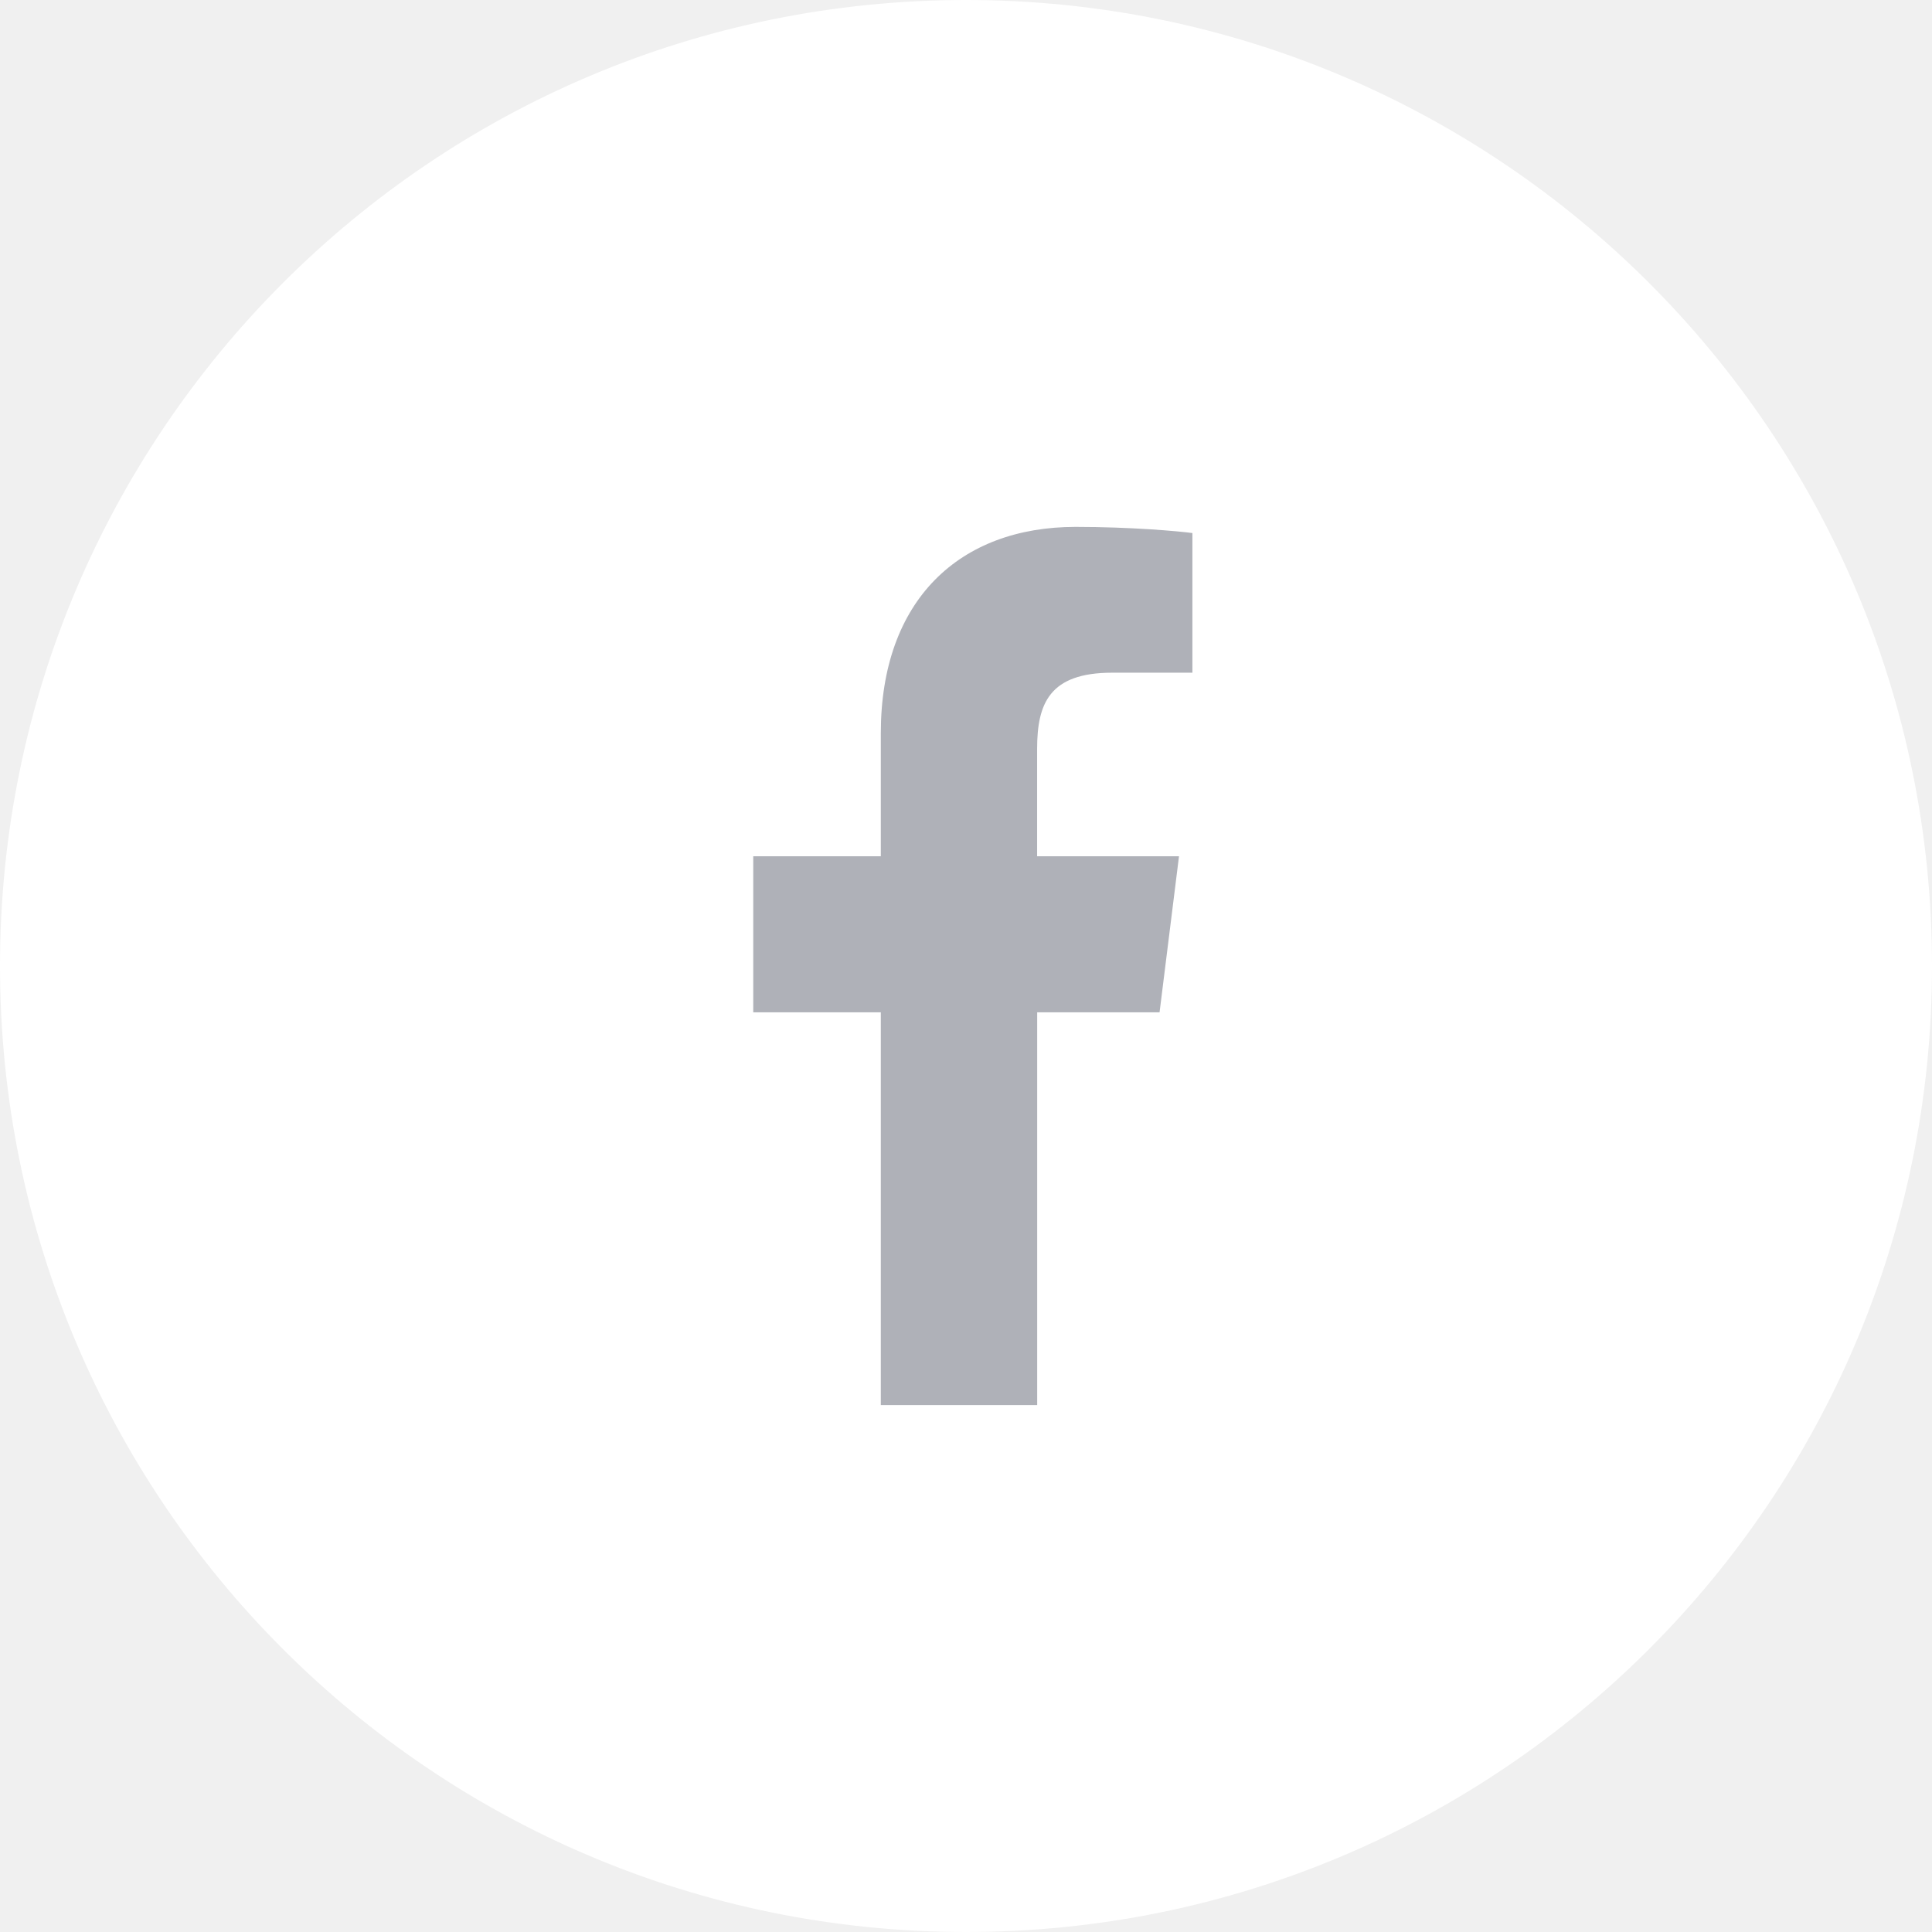
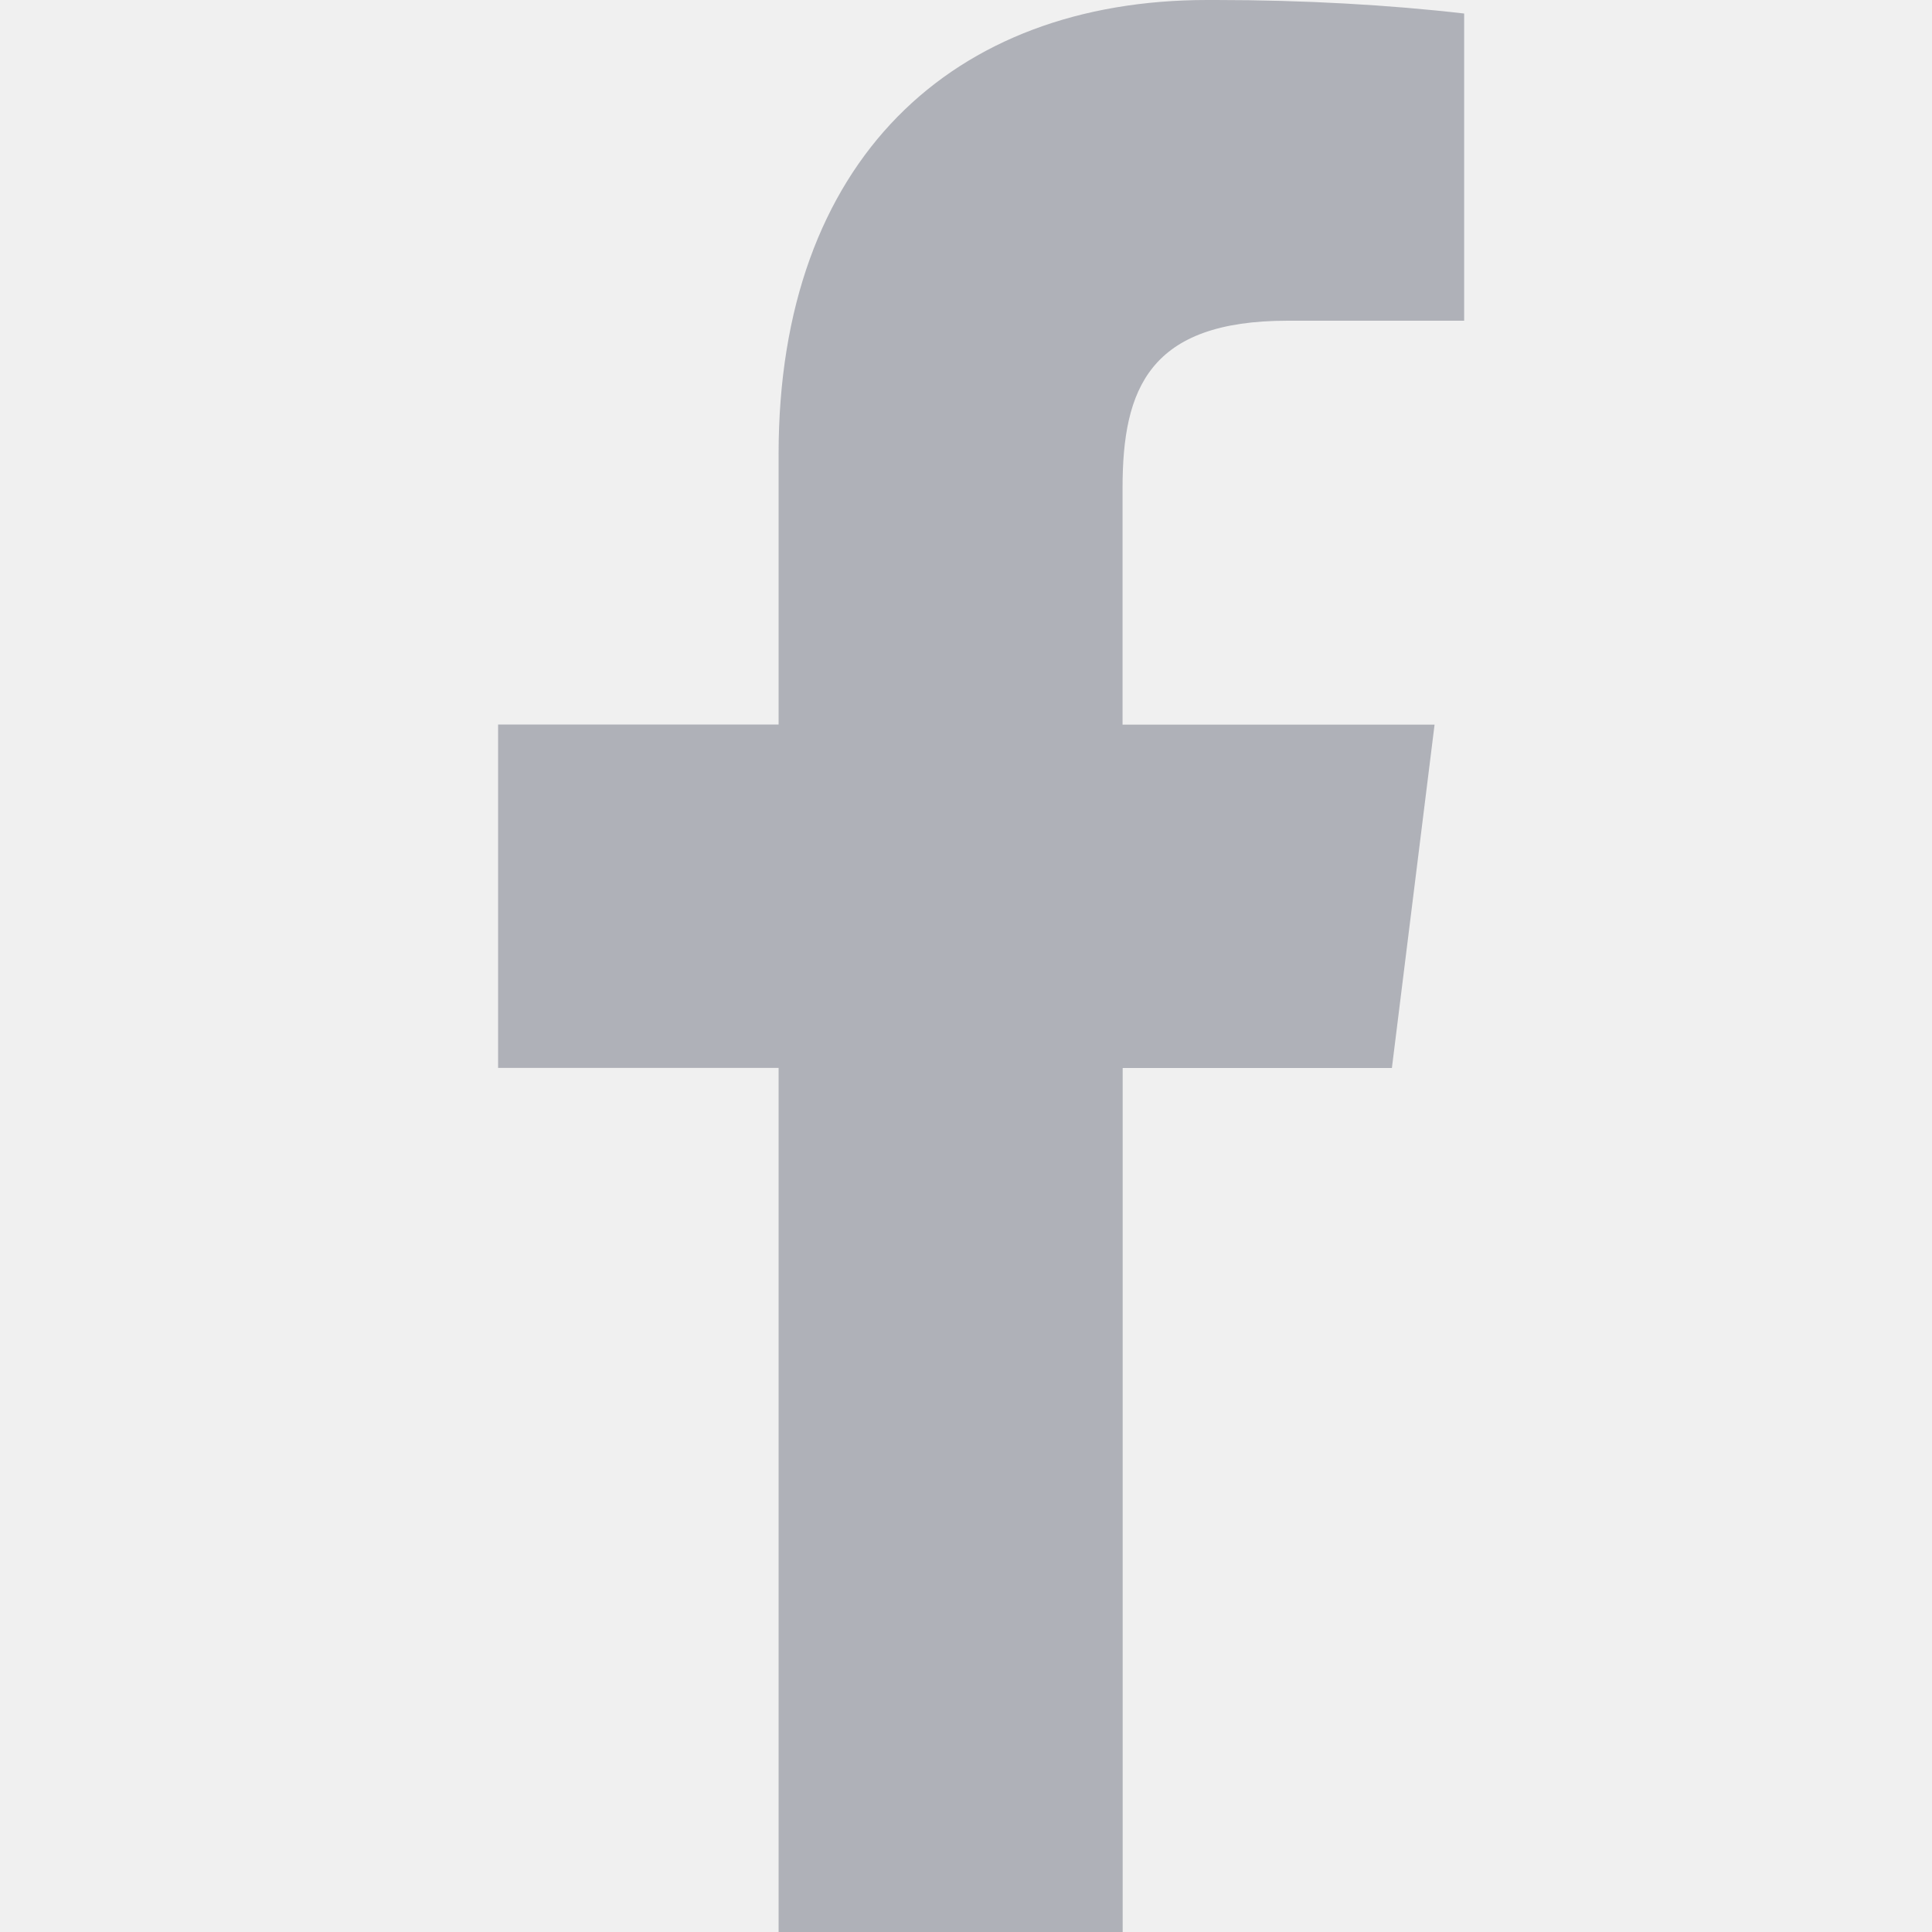
<svg xmlns="http://www.w3.org/2000/svg" version="1.1" width="32" height="32" viewBox="0 0 32 32">
-   <path fill="#fff" d="M32 16c0 4.418-1.791 8.418-4.686 11.314s-6.895 4.686-11.314 4.686-8.418-1.791-11.314-4.686c-2.895-2.895-4.686-6.895-4.686-11.314s1.791-8.418 4.686-11.314 6.895-4.686 11.314-4.686c4.418 0 8.418 1.791 11.314 4.686s4.686 6.895 4.686 11.314z" />
-   <path fill="#afb1b8" d="M18.422 11.142h1.328v-2.313c-0.229-0.031-1.017-0.102-1.935-0.102-1.915 0-3.226 1.204-3.226 3.418v2.037h-2.113v2.585h2.113v6.505h2.59v-6.505h2.027l0.322-2.585h-2.35v-1.781c0.001-0.747 0.202-1.259 1.243-1.259z" />
+   <path fill="#afb1b8" d="M21.328 5.312h2.923v-5.088c-1.232-0.143-2.66-0.224-4.108-0.224-0.052 0-0.104 0-0.156 0l0.008-0c-4.213 0-7.099 2.65-7.099 7.52v4.48h-4.646v5.688h4.646v14.312h5.699v-14.31h4.459l0.707-5.688h-5.168v-3.922c0-1.643 0.443-2.768 2.734-2.768z" />
</svg>
